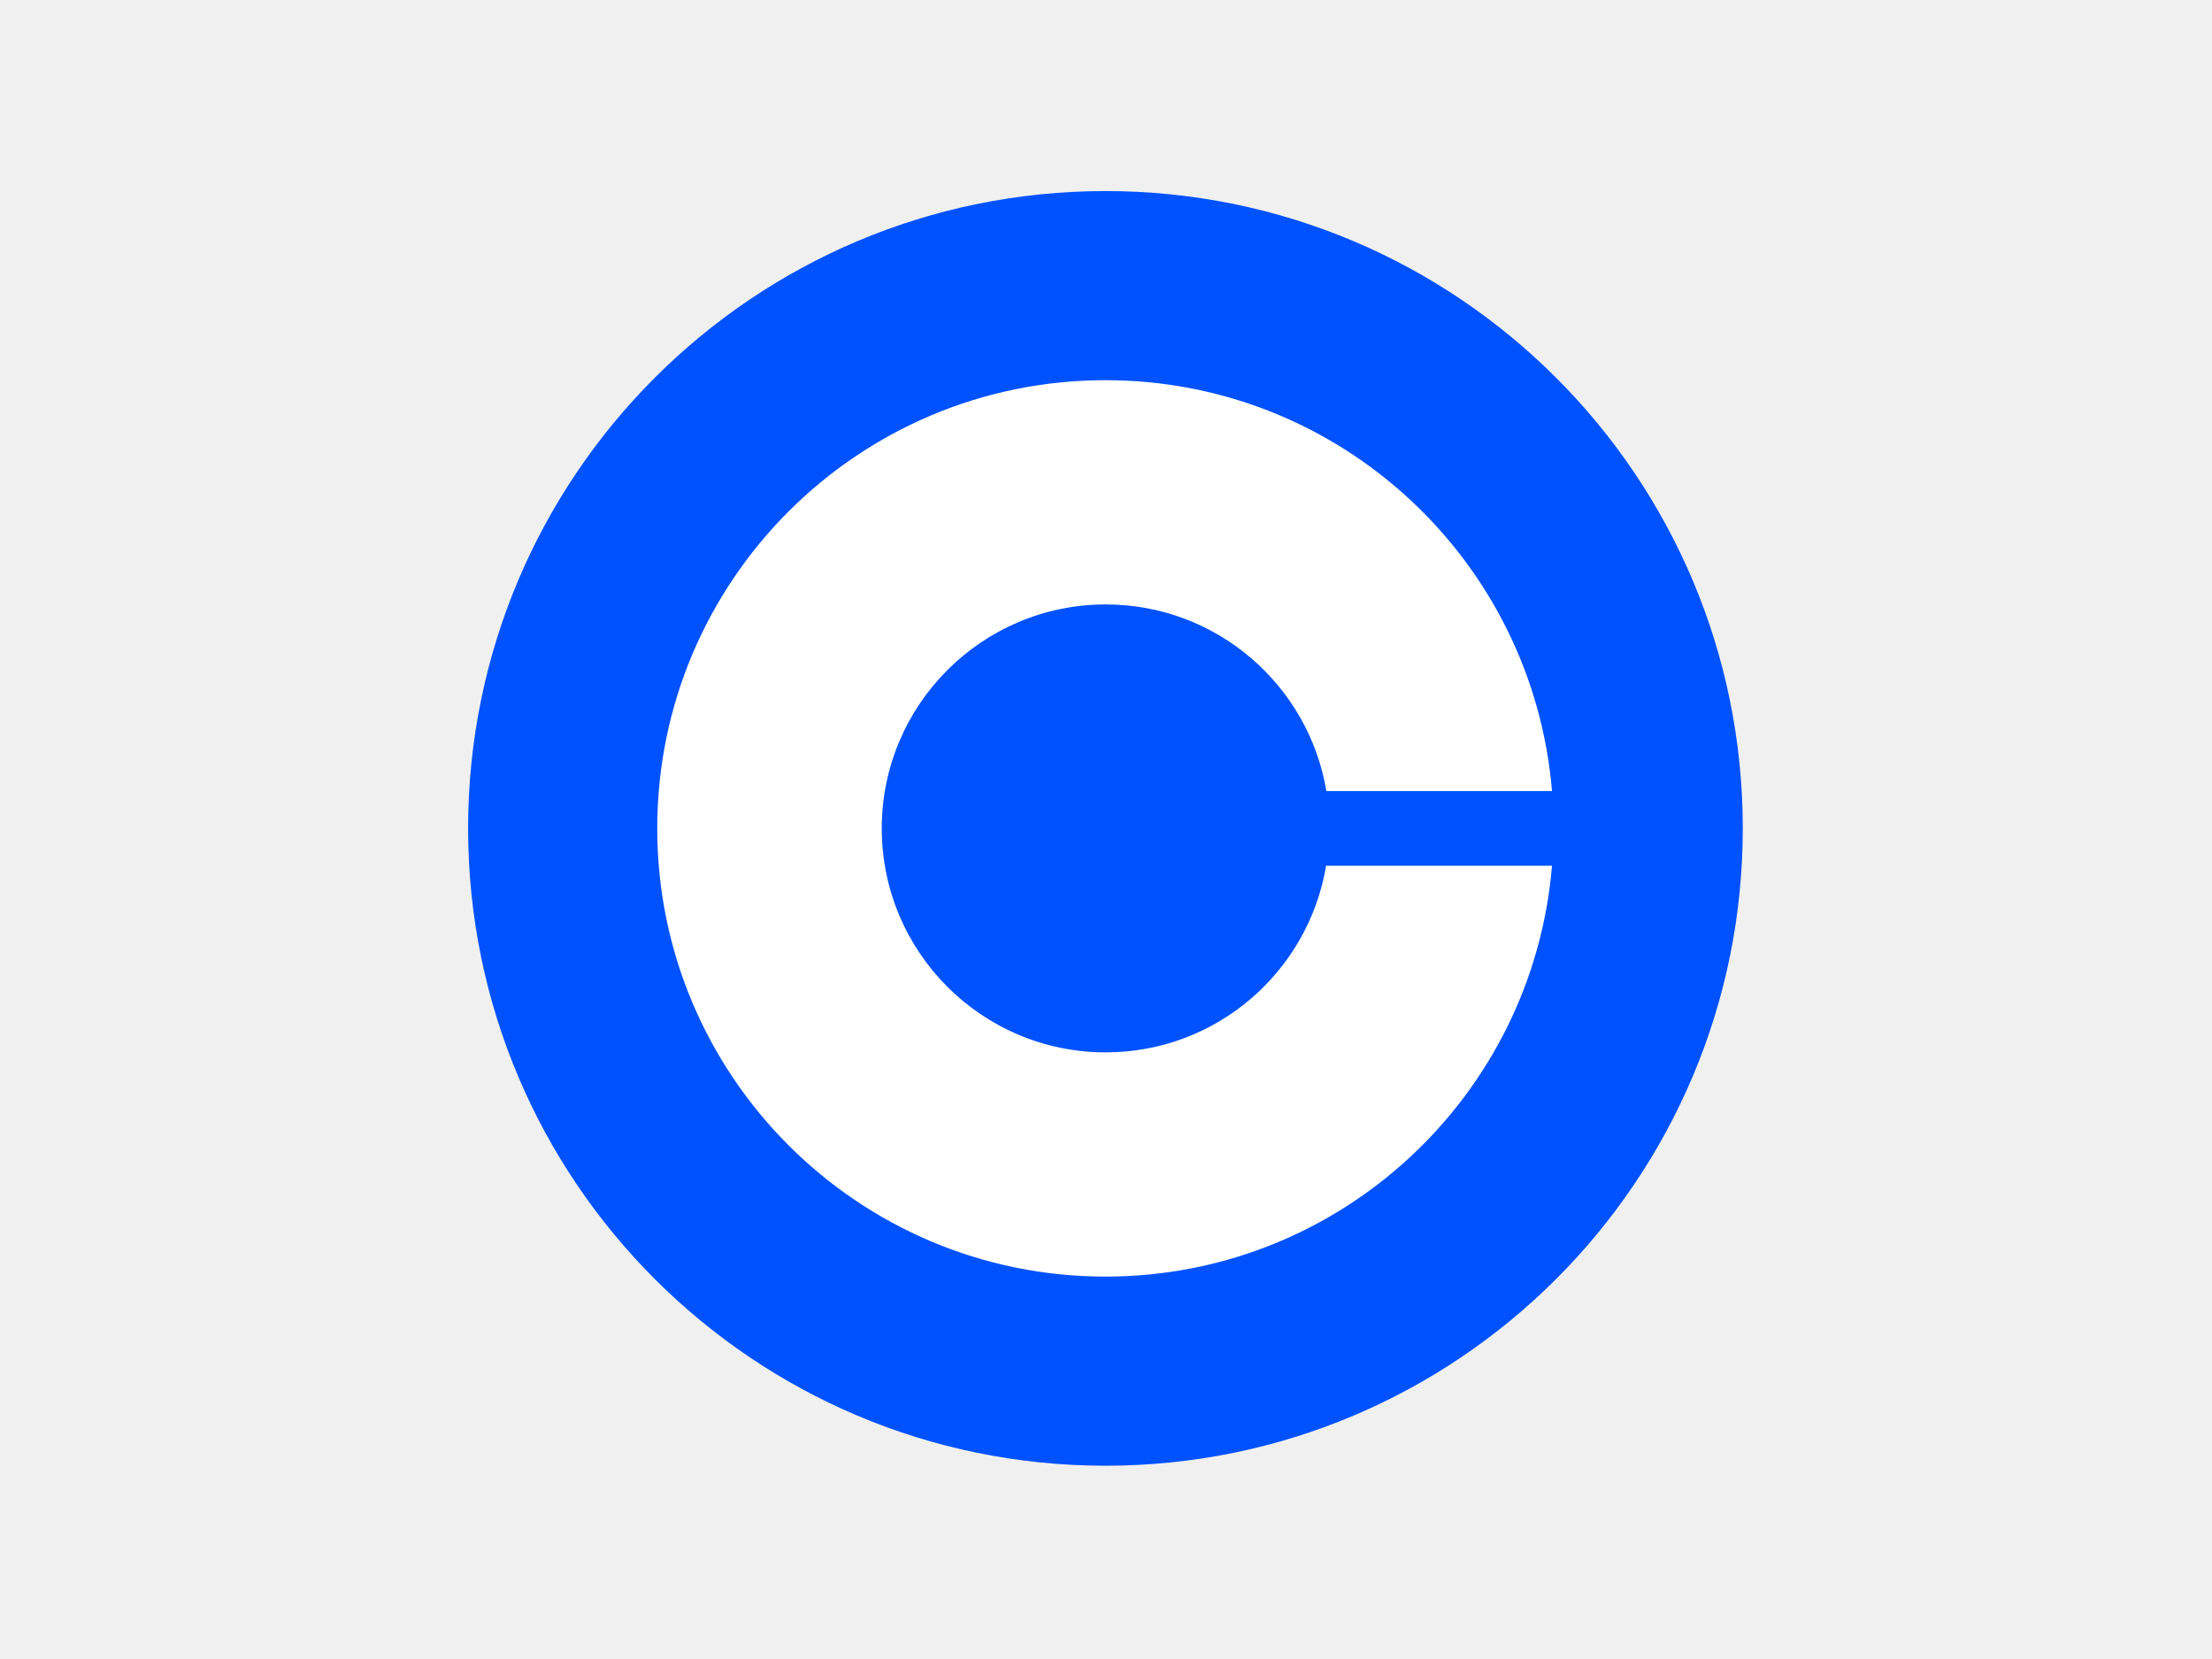
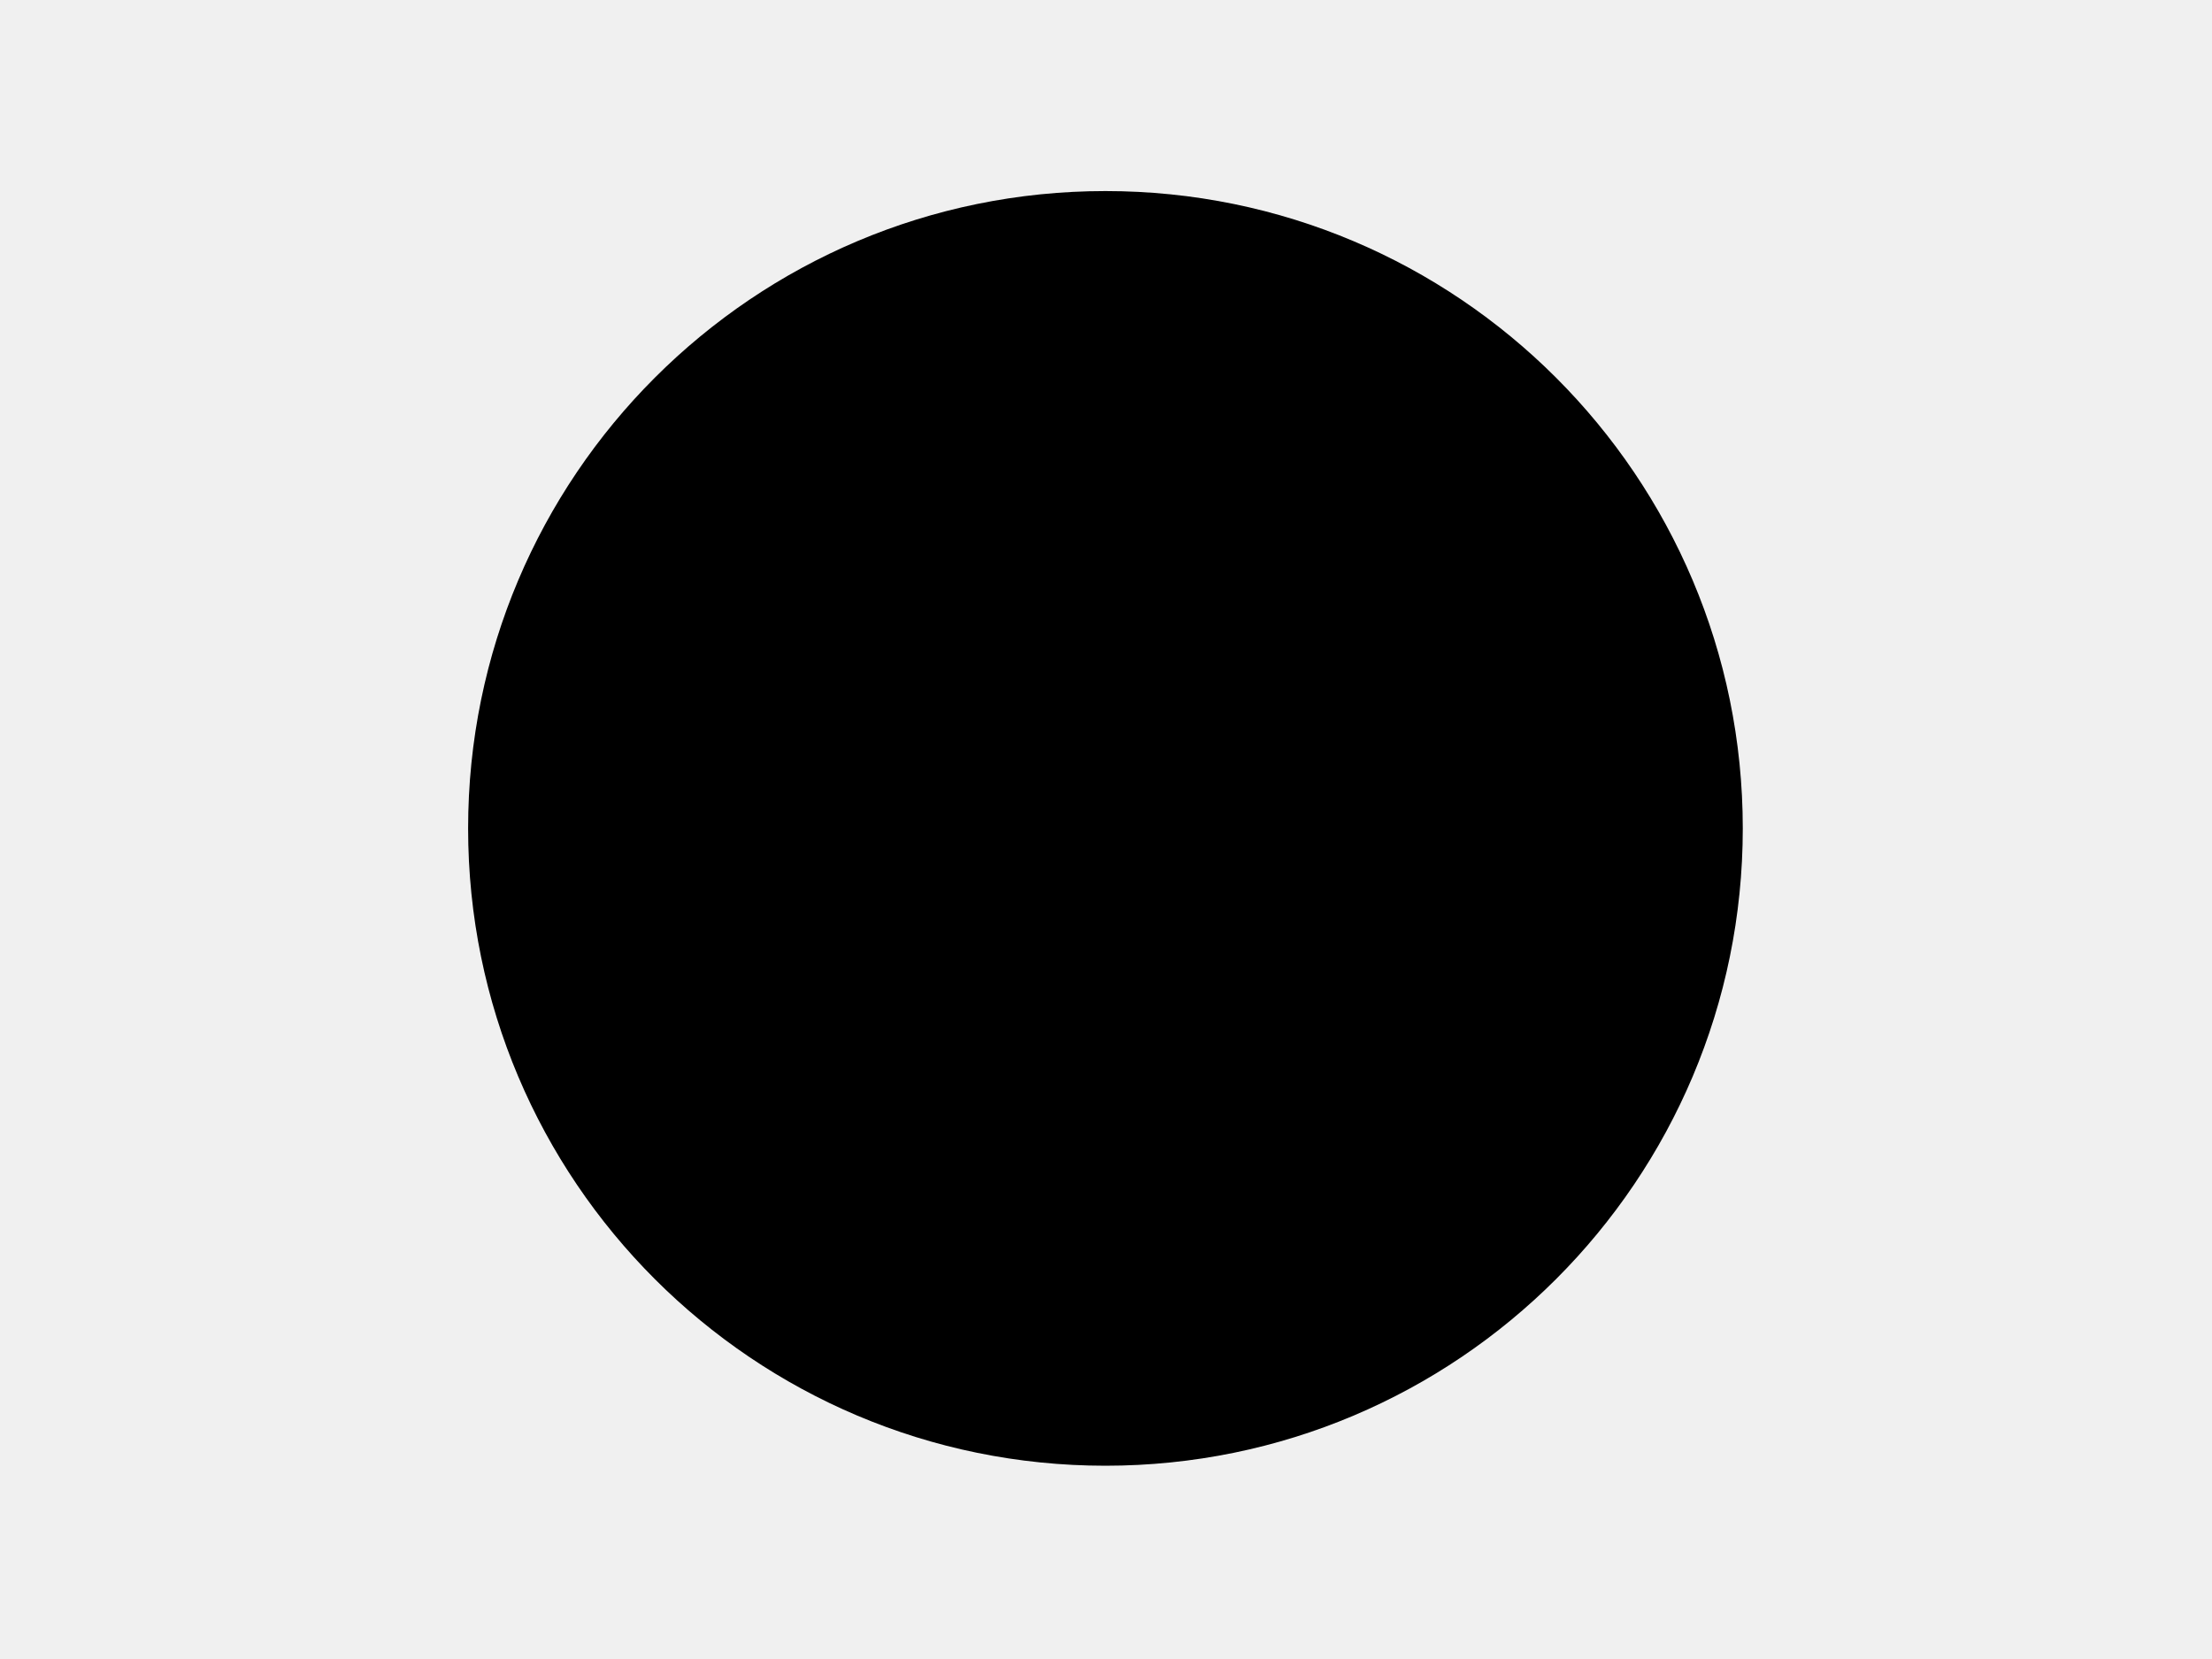
<svg xmlns="http://www.w3.org/2000/svg" version="1.0" id="katman_1" x="0px" y="0px" viewBox="0 0 800 600" style="enable-background:new 0 0 800 600;" xml:space="preserve">
  <style type="text/css">
	.st0{fill:#0052FF;}
	.st1{fill:#FFFFFF;}
</style>
-   <path class="st0" d="M399.8,69.1L399.8,69.1c127.3,0,230.5,103.2,230.5,230.5l0,0c0,127.3-103.2,230.5-230.5,230.5l0,0  c-127.3,0-230.5-103.2-230.5-230.5l0,0C169.3,172.3,272.5,69.1,399.8,69.1z" />
-   <path class="st1" d="M399.9,380.6c-44.8,0-81-36.3-81-81s36.3-81,81-81c40.1,0,73.4,29.2,79.8,67.5h81.6  c-6.9-83.2-76.5-148.6-161.5-148.6c-89.5,0-162.1,72.6-162.1,162.1s72.6,162.1,162.1,162.1c85,0,154.6-65.4,161.5-148.6h-81.7  C473.2,351.4,440,380.6,399.9,380.6z" />
+   <path className="st0" d="M399.8,69.1L399.8,69.1c127.3,0,230.5,103.2,230.5,230.5l0,0c0,127.3-103.2,230.5-230.5,230.5l0,0  c-127.3,0-230.5-103.2-230.5-230.5l0,0C169.3,172.3,272.5,69.1,399.8,69.1z" />
+   <path className="st1" d="M399.9,380.6c-44.8,0-81-36.3-81-81s36.3-81,81-81c40.1,0,73.4,29.2,79.8,67.5h81.6  c-6.9-83.2-76.5-148.6-161.5-148.6c-89.5,0-162.1,72.6-162.1,162.1s72.6,162.1,162.1,162.1c85,0,154.6-65.4,161.5-148.6h-81.7  C473.2,351.4,440,380.6,399.9,380.6z" />
</svg>
